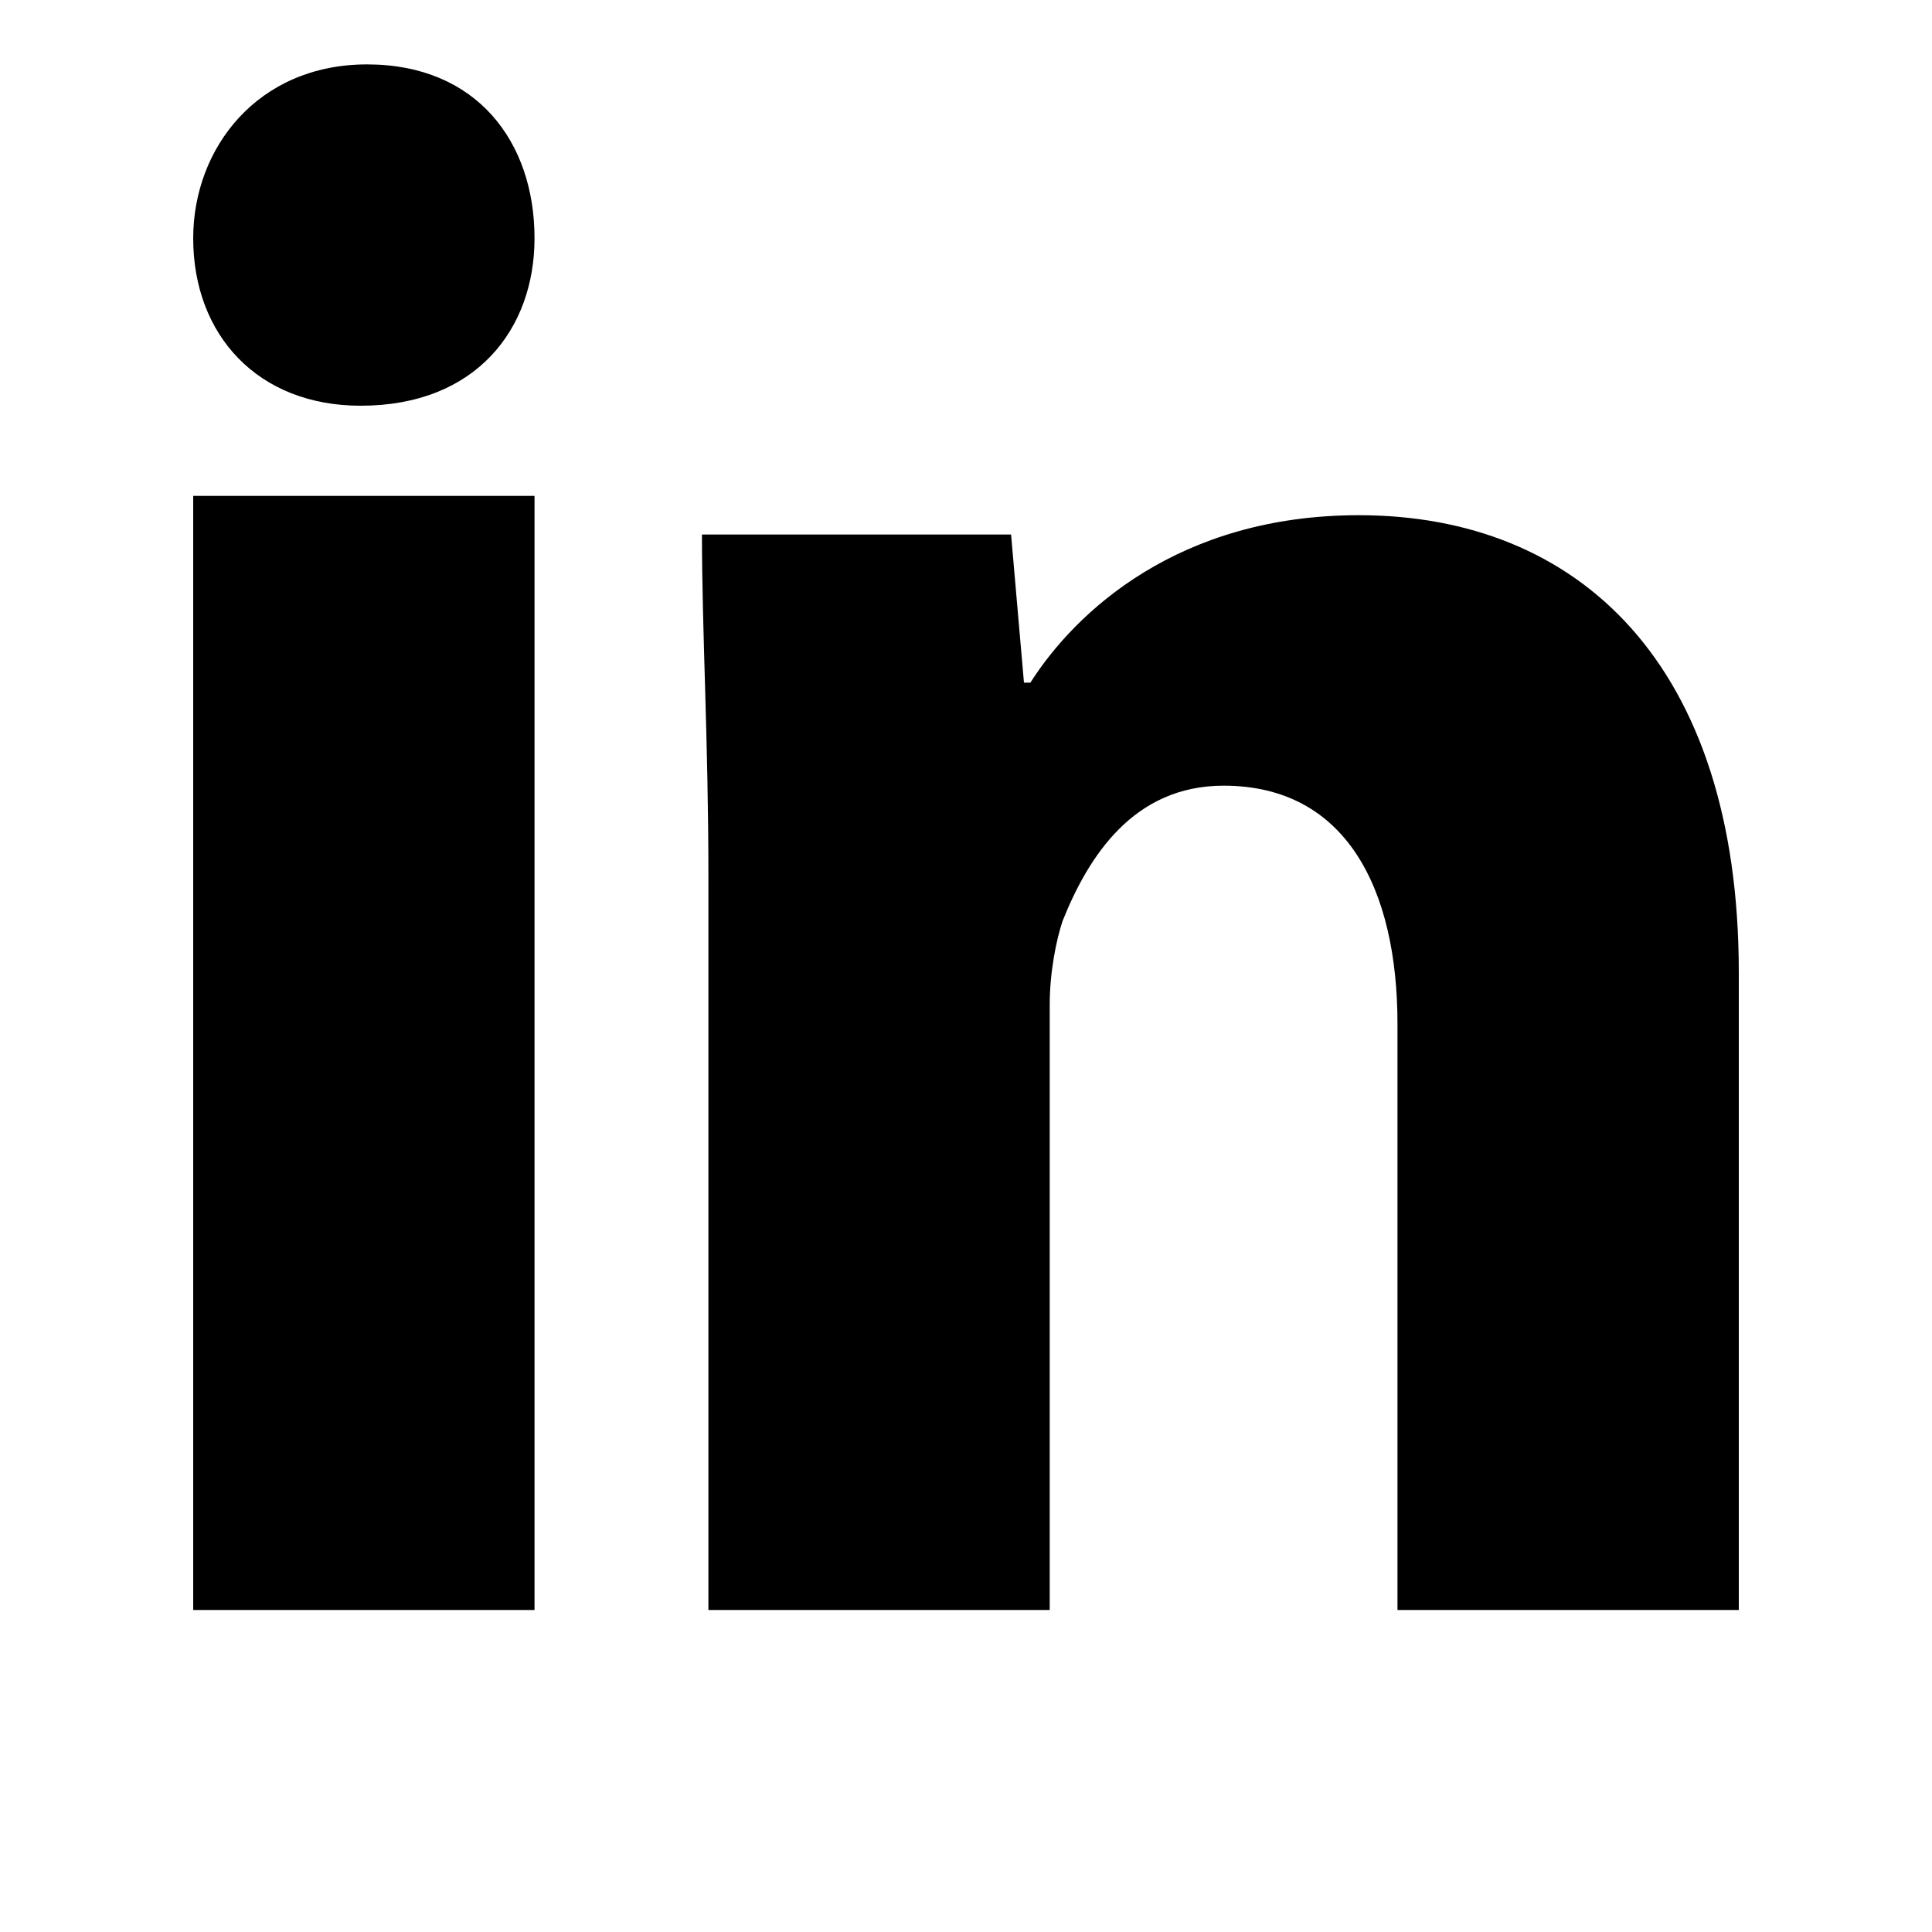
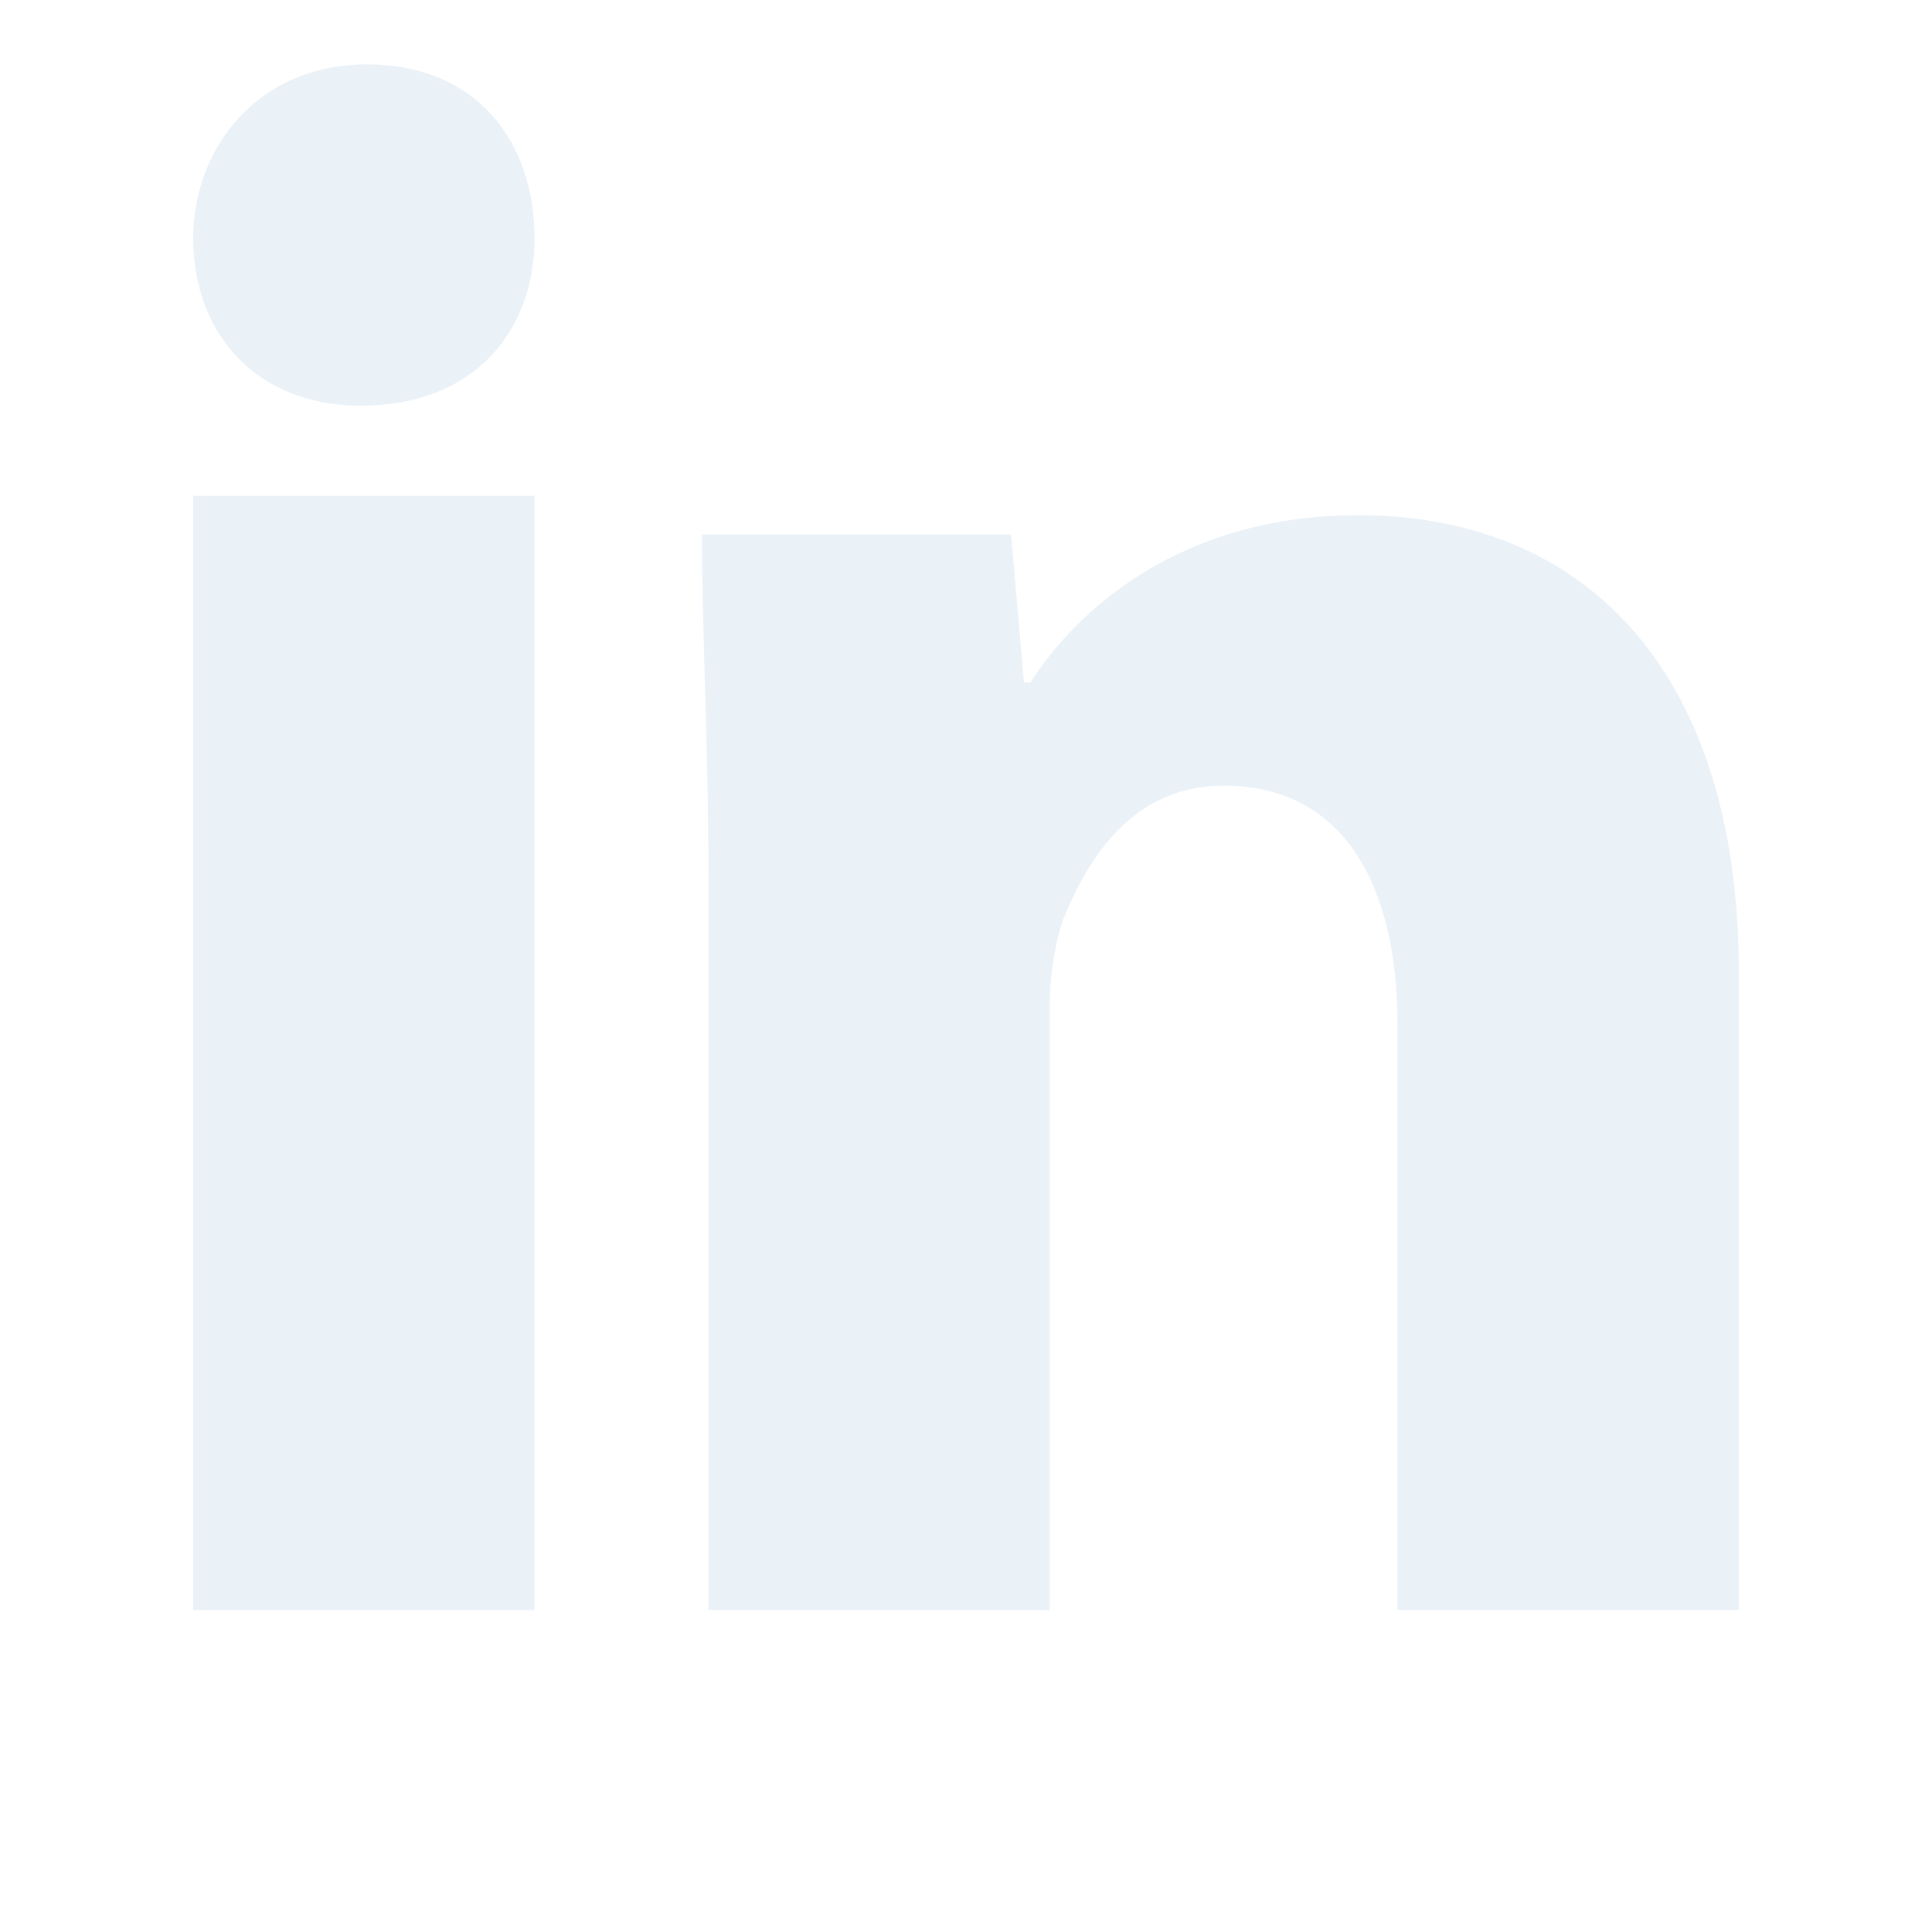
<svg xmlns="http://www.w3.org/2000/svg" version="1.1" x="0px" y="0px" viewBox="0 0 30 30" enable-background="new 0 0 30 30" xml:space="preserve">
  <g id="Background_xA0_Image_1_">
</g>
  <g id="Row_1_1_">
    <g>
      <g>
-         <path d="M8.3,3.7c0,1.4-0.9,2.6-2.7,2.6C4,6.3,3,5.2,3,3.7C3,2.3,4,1,5.7,1S8.3,2.2,8.3,3.7z M3,25V7.7h5.3V25H3z" />
-         <path d="M11,13.6c0-2.1-0.1-3.8-0.1-5.3h4.8l0.2,2.3H16C16.7,9.5,18.3,8,21.1,8c3.4,0,5.9,2.3,5.9,7.1V25h-5.3v-9.1     c0-2.1-0.8-3.7-2.7-3.7c-1.4,0-2.1,1.1-2.5,2.1c-0.1,0.3-0.2,0.8-0.2,1.3V25H11V13.6z" />
+         <path d="M8.3,3.7c0,1.4-0.9,2.6-2.7,2.6C4,6.3,3,5.2,3,3.7C3,2.3,4,1,5.7,1S8.3,2.2,8.3,3.7z M3,25V7.7h5.3V25H3z" fill="#eaf1f7" />
+         <path d="M11,13.6c0-2.1-0.1-3.8-0.1-5.3h4.8l0.2,2.3H16C16.7,9.5,18.3,8,21.1,8c3.4,0,5.9,2.3,5.9,7.1V25h-5.3v-9.1     c0-2.1-0.8-3.7-2.7-3.7c-1.4,0-2.1,1.1-2.5,2.1c-0.1,0.3-0.2,0.8-0.2,1.3V25H11V13.6z" fill="#eaf1f7" />
      </g>
    </g>
  </g>
</svg>
